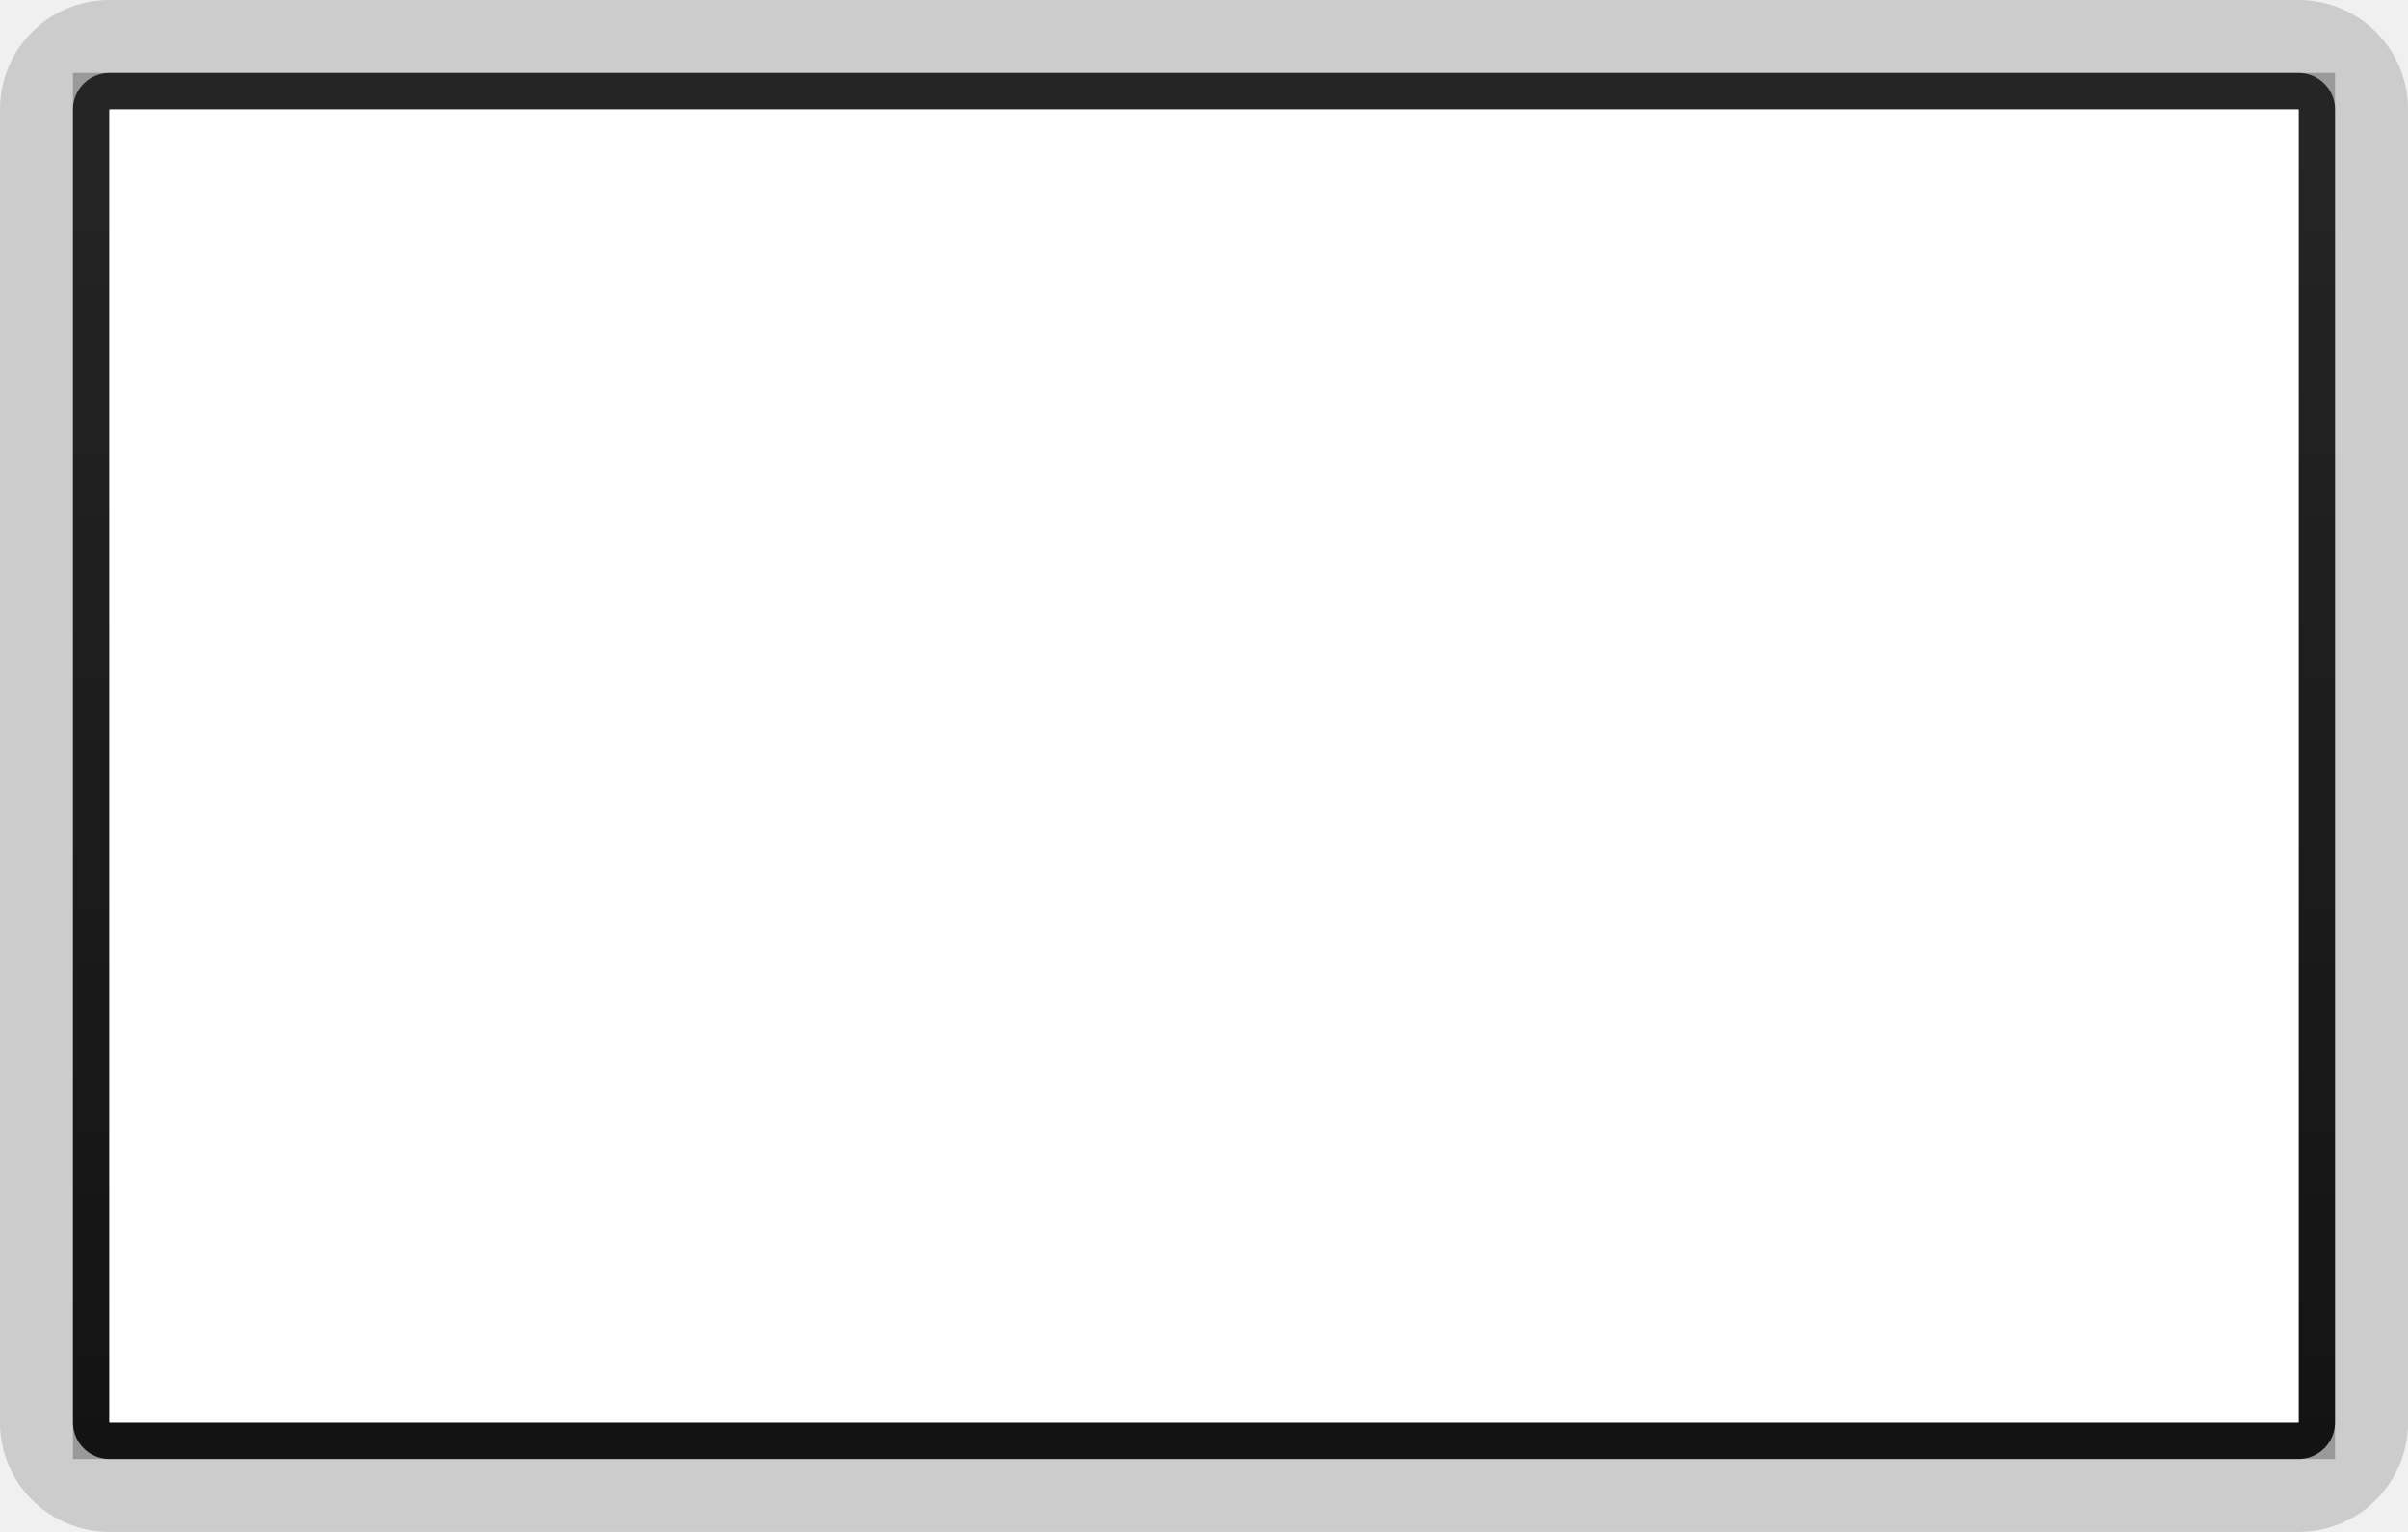
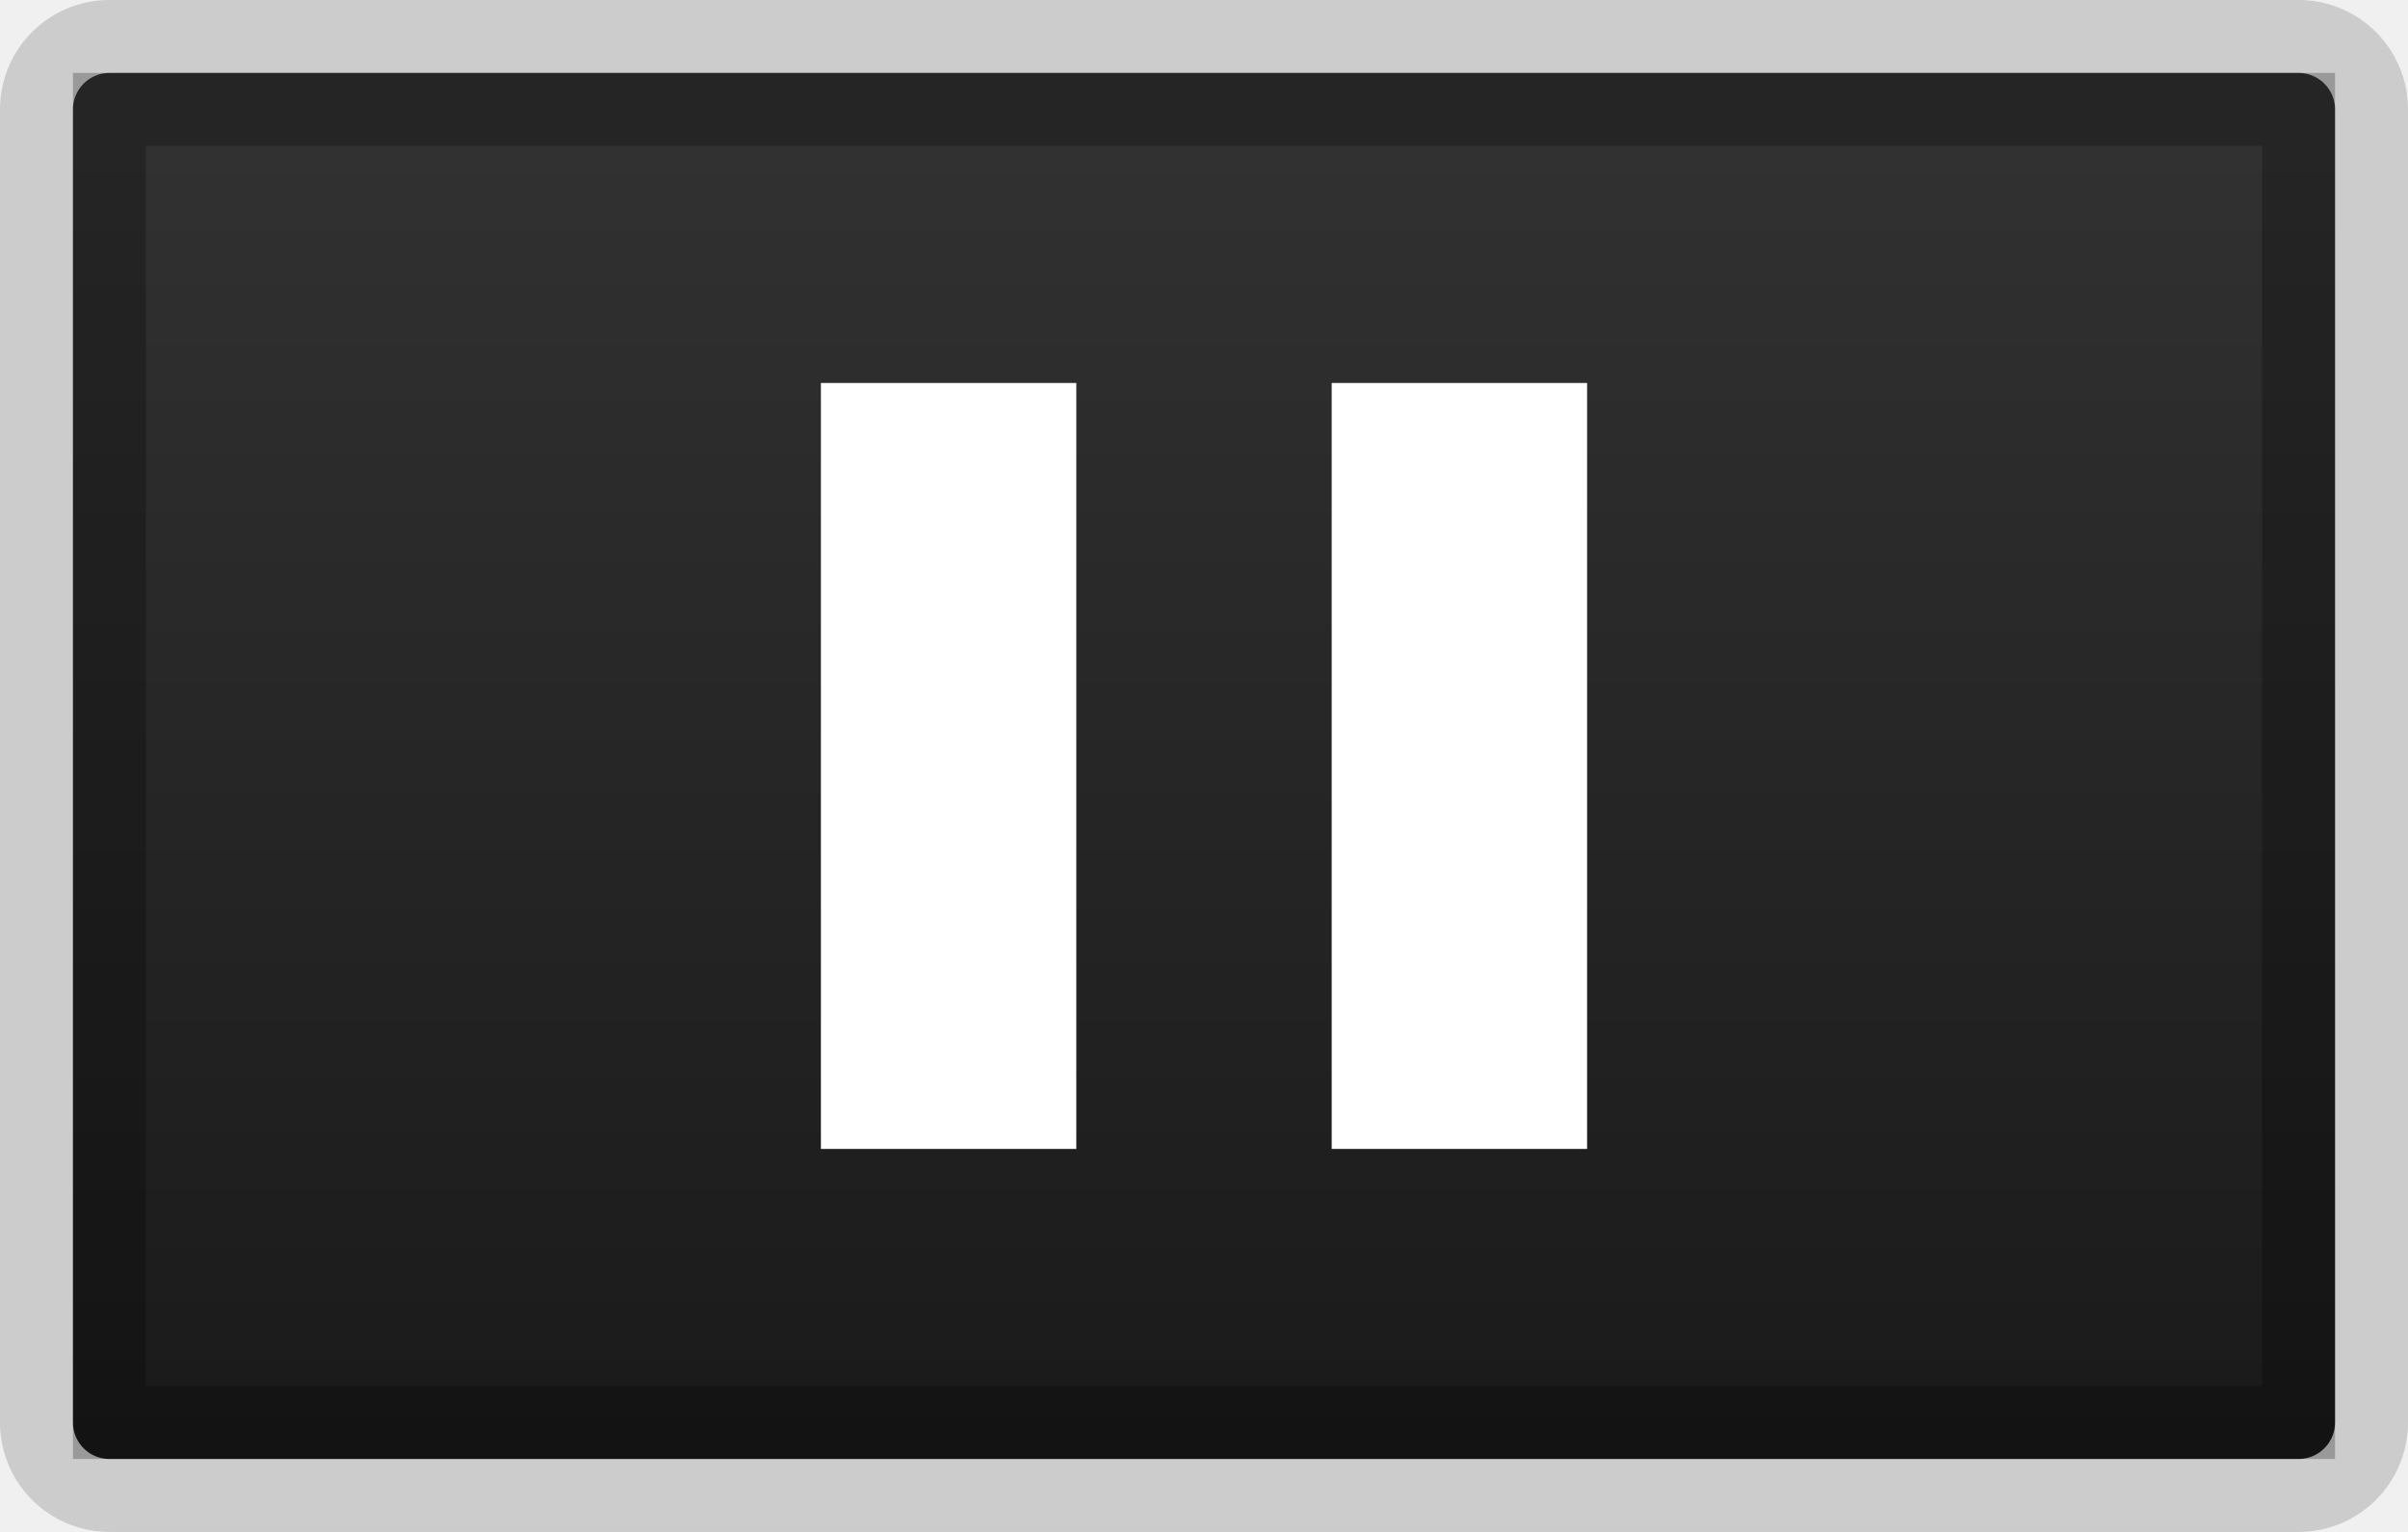
<svg xmlns="http://www.w3.org/2000/svg" width="33" expr-width="width" height="21" expr-height="height">
  <defs>
    <linearGradient id="grad_def" x1="0%" y1="0%" x2="0%" y2="100%">
      <stop offset="0%" style="stop-color: #333333; stop-opacity: 1;" />
      <stop offset="100%" style="stop-color: #191919; stop-opacity: 1;" />
    </linearGradient>
    <linearGradient id="grad_transparent_light" x1="0%" y1="0%" x2="0%" y2="100%">
      <stop offset="0%" style="stop-color: #cccccc; stop-opacity: 0.2;" />
      <stop offset="100%" style="stop-color: #cccccc; stop-opacity: 0;" />
    </linearGradient>
    <linearGradient id="grad" x1="0%" y1="0%" x2="0%" y2="100%">
      <stop offset="0%" style="stop-color: #13a9fc; stop-opacity: 0.5; prop( 'stop-color', 'track_light_color' );" />
      <stop offset="100%" style="stop-color: #13a9fc; stop-opacity: 0.2; prop( 'stop-color', 'track_light_color' );" />
    </linearGradient>
  </defs>
  <g transform="translate( 0.5, 0.5 )">
    <rect x="0" y="0" rx="1" ry="1" width="32" expr-width="width - 1" height="20" expr-height="height - 1" style="fill:url(#grad_def); stroke-width:1; stroke:#cccccc; prop('stroke', 'light_color'); prop('fill', 'background_color');" />
    <rect x="1" y="1" width="30" expr-width="width - 3" height="18" expr-height="height - 3" style="fill:none; stroke-width:1; stroke:#000000; stroke-opacity: 0.25;" />
-     <rect x="1" expr-x="shape.rect1.x" y="1" expr-y="shape.rect1.y" width="30" expr-width="shape.rect1.width" height="18" expr-height="shape.rect1.height" style="fill:#ffffff; stroke-width:0;" />
-     <rect x="1" expr-x="shape.rect2.x" y="1" expr-y="shape.rect2.y" width="30" expr-width="shape.rect2.width" height="18" expr-height="shape.rect2.height" style="fill:#ffffff; stroke-width:0;" />
+     <rect x="10.75" expr-x="shape.rect1.x" y="4.75" expr-y="shape.rect1.y" width="3.5" expr-width="shape.rect1.width" height="10.5" expr-height="shape.rect1.height" style="fill:#ffffff; stroke-width:0;" />
+     <rect x="17.75" expr-x="shape.rect2.x" y="4.75" expr-y="shape.rect2.y" width="3.5" expr-width="shape.rect2.width" height="10.5" expr-height="shape.rect2.height" style="fill:#ffffff; stroke-width:0;" />
  </g>
</svg>
